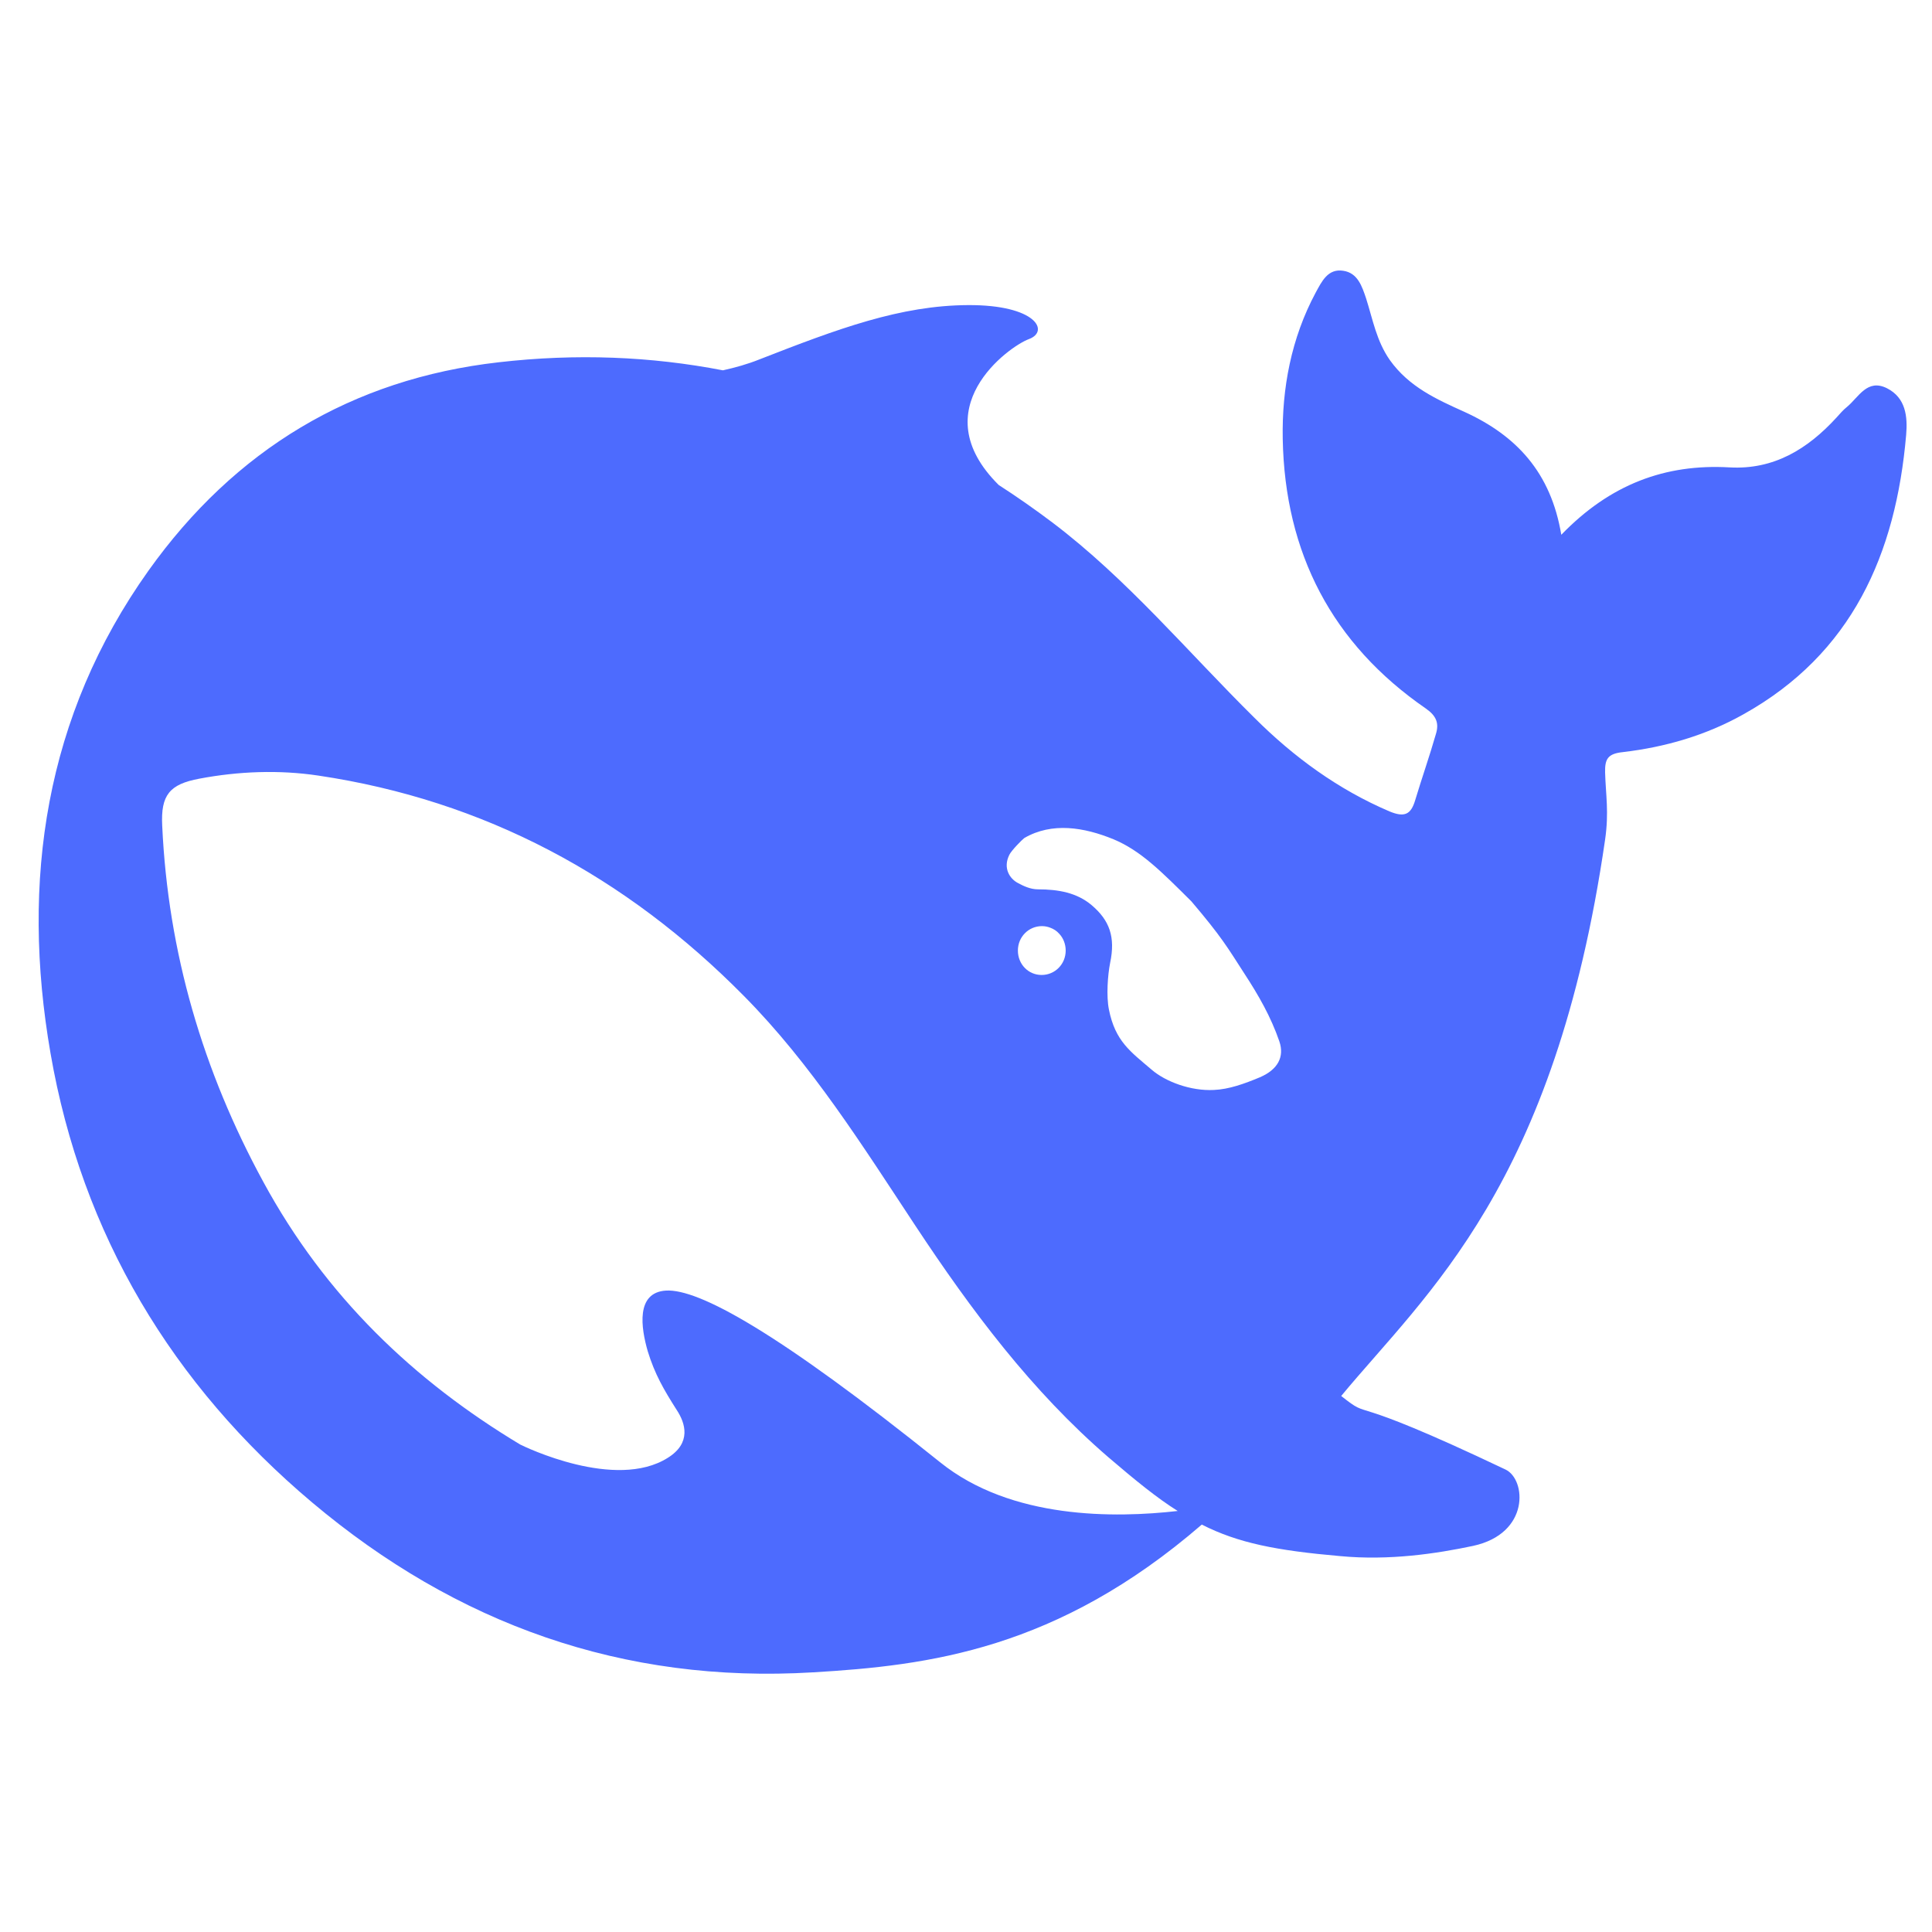
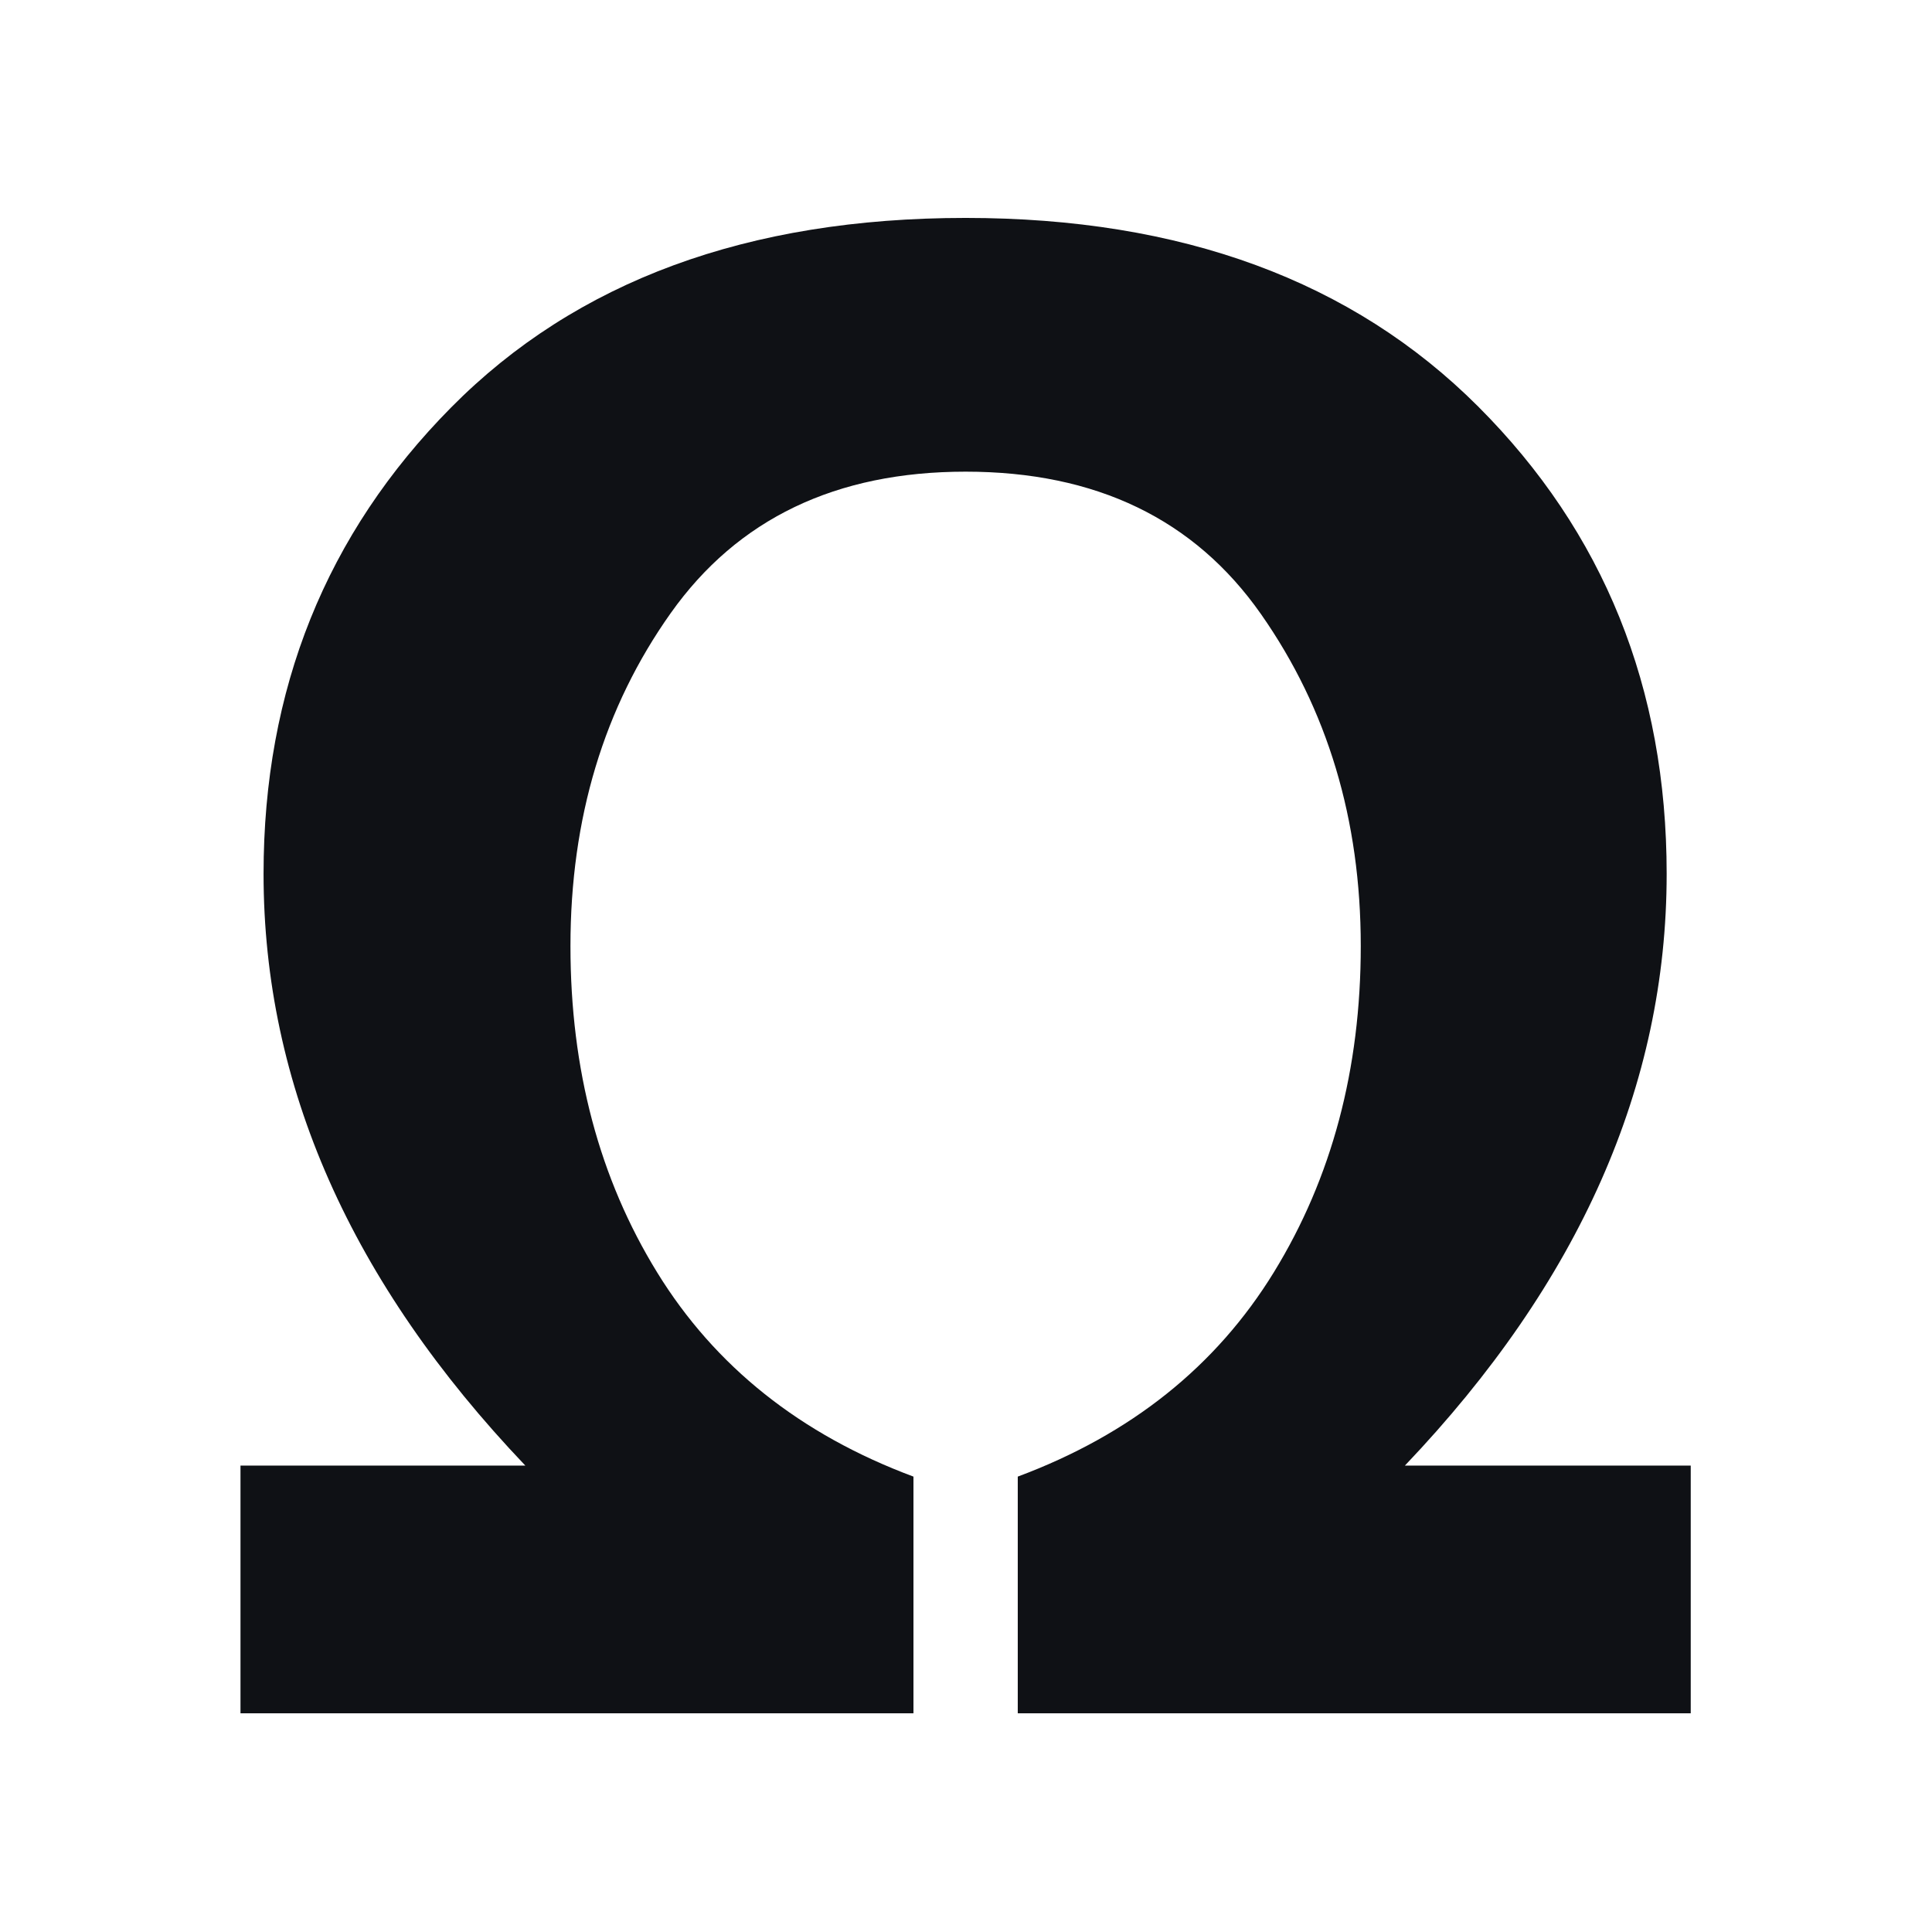
<svg xmlns="http://www.w3.org/2000/svg" width="50" height="50" viewBox="0 0 50 50" fill="none">
-   <path d="M48.835 10.048C48.323 9.792 48.102 10.28 47.803 10.528C47.701 10.608 47.614 10.712 47.527 10.808C46.779 11.624 45.905 12.16 44.762 12.096C43.092 12 41.666 12.536 40.406 13.84C40.138 12.232 39.248 11.272 37.893 10.656C37.184 10.336 36.467 10.016 35.97 9.32C35.623 8.824 35.529 8.272 35.356 7.728C35.246 7.4 35.135 7.064 34.765 7.008C34.363 6.944 34.206 7.288 34.048 7.576C33.418 8.752 33.173 10.048 33.197 11.36C33.252 14.312 34.474 16.664 36.9 18.336C37.176 18.528 37.247 18.72 37.16 19C36.995 19.576 36.797 20.136 36.624 20.712C36.514 21.08 36.349 21.16 35.962 21C34.631 20.432 33.481 19.592 32.464 18.576C30.739 16.872 29.179 14.992 27.233 13.52C26.776 13.176 26.319 12.856 25.847 12.552C23.862 10.584 26.107 8.968 26.627 8.776C27.17 8.576 26.816 7.888 25.059 7.896C23.302 7.904 21.695 8.504 19.647 9.304C19.348 9.424 19.032 9.512 18.709 9.584C16.85 9.224 14.92 9.144 12.903 9.376C9.106 9.808 6.073 11.64 3.843 14.768C1.165 18.528 0.534 22.8 1.307 27.256C2.118 31.952 4.466 35.84 8.074 38.88C11.816 42.032 16.125 43.576 21.041 43.28C24.027 43.104 27.352 42.696 31.102 39.456C32.047 39.936 33.04 40.128 34.686 40.272C35.955 40.392 37.176 40.208 38.121 40.008C39.602 39.688 39.499 38.288 38.964 38.032C34.623 35.968 35.576 36.808 34.71 36.128C36.916 33.464 40.24 30.696 41.54 21.728C41.643 21.016 41.556 20.568 41.54 19.992C41.532 19.64 41.611 19.504 42.005 19.464C43.092 19.336 44.148 19.032 45.117 18.488C47.929 16.92 49.064 14.344 49.331 11.256C49.371 10.784 49.324 10.296 48.835 10.048ZM24.326 37.84C20.12 34.464 18.079 33.352 17.236 33.4C16.448 33.448 16.59 34.368 16.763 34.968C16.944 35.56 17.181 35.968 17.512 36.488C17.74 36.832 17.898 37.344 17.283 37.728C15.928 38.584 13.573 37.44 13.462 37.384C10.721 35.736 8.428 33.56 6.813 30.584C5.253 27.72 4.348 24.648 4.198 21.368C4.158 20.576 4.387 20.296 5.159 20.152C6.175 19.96 7.223 19.92 8.239 20.072C12.533 20.712 16.189 22.672 19.253 25.776C21.002 27.544 22.325 29.656 23.689 31.72C25.138 33.912 26.698 36 28.683 37.712C29.384 38.312 29.943 38.768 30.479 39.104C28.864 39.288 26.17 39.328 24.326 37.84ZM26.343 24.6C26.343 24.248 26.619 23.968 26.966 23.968C27.044 23.968 27.115 23.984 27.178 24.008C27.265 24.04 27.344 24.088 27.407 24.16C27.517 24.272 27.58 24.432 27.58 24.6C27.58 24.952 27.304 25.232 26.957 25.232C26.611 25.232 26.343 24.952 26.343 24.6ZM32.606 27.88C32.205 28.048 31.803 28.192 31.416 28.208C30.818 28.24 30.164 27.992 29.81 27.688C29.258 27.216 28.864 26.952 28.699 26.128C28.628 25.776 28.668 25.232 28.73 24.92C28.872 24.248 28.714 23.816 28.25 23.424C27.872 23.104 27.391 23.016 26.863 23.016C26.666 23.016 26.485 22.928 26.351 22.856C26.13 22.744 25.949 22.464 26.123 22.12C26.178 22.008 26.446 21.736 26.509 21.688C27.226 21.272 28.053 21.408 28.817 21.72C29.526 22.016 30.061 22.56 30.834 23.328C31.622 24.256 31.763 24.512 32.212 25.208C32.567 25.752 32.89 26.312 33.11 26.952C33.245 27.352 33.071 27.68 32.606 27.88Z" fill="#4D6BFE" fill-rule="nonzero" />
+   <path d="M54.245 984.0V827.616H234.055Q68.808 654.138 68.808 454.068Q68.808 279.324 187.203 159.662Q305.599 40.0 512.0 40.0Q716.502 40.0 835.531 159.029Q954.559 278.058 954.559 454.068Q954.559 654.138 789.312 827.616H969.755V984.0H544.923V834.581Q651.922 794.693 706.688 705.422Q761.454 616.15 761.454 499.654Q761.454 379.992 698.457 290.087Q635.461 200.182 512.0 200.182Q389.172 200.182 325.859 289.454Q262.546 378.726 262.546 499.654Q262.546 616.783 317.312 705.738Q372.078 794.693 479.077 834.581V984.0Z" transform="translate(4 4) scale(0.040996)" fill="#0F1115" />
</svg>
